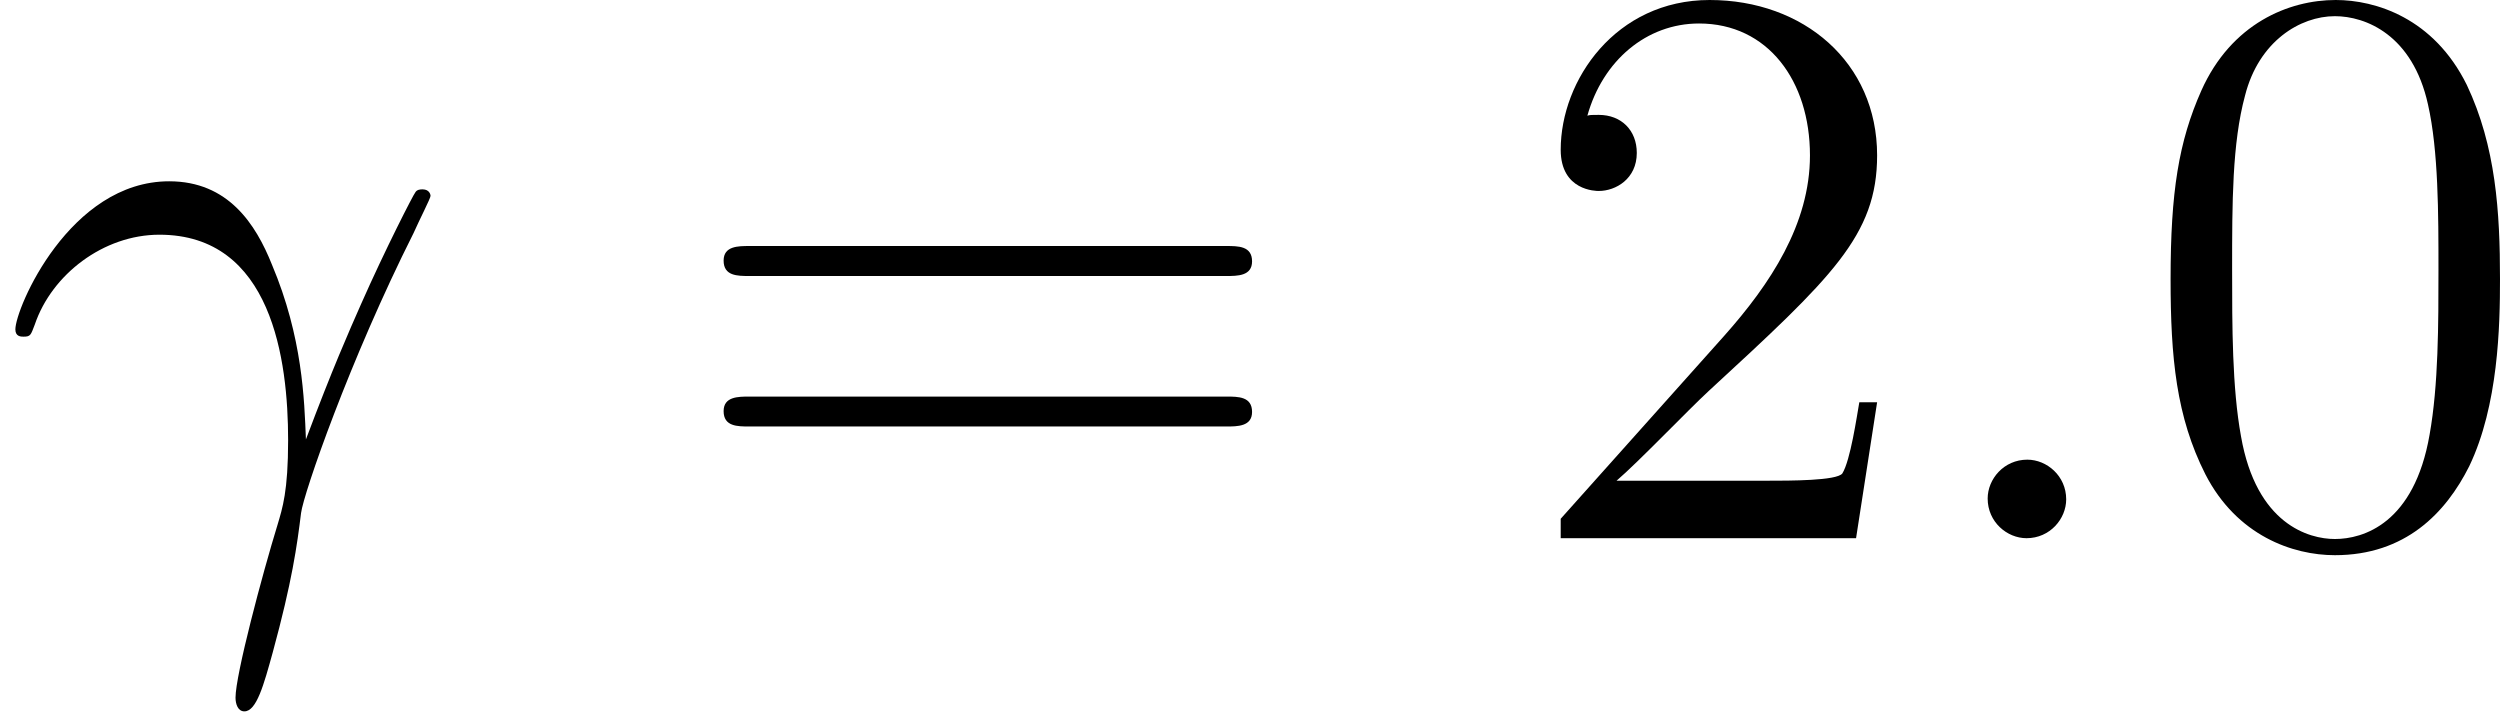
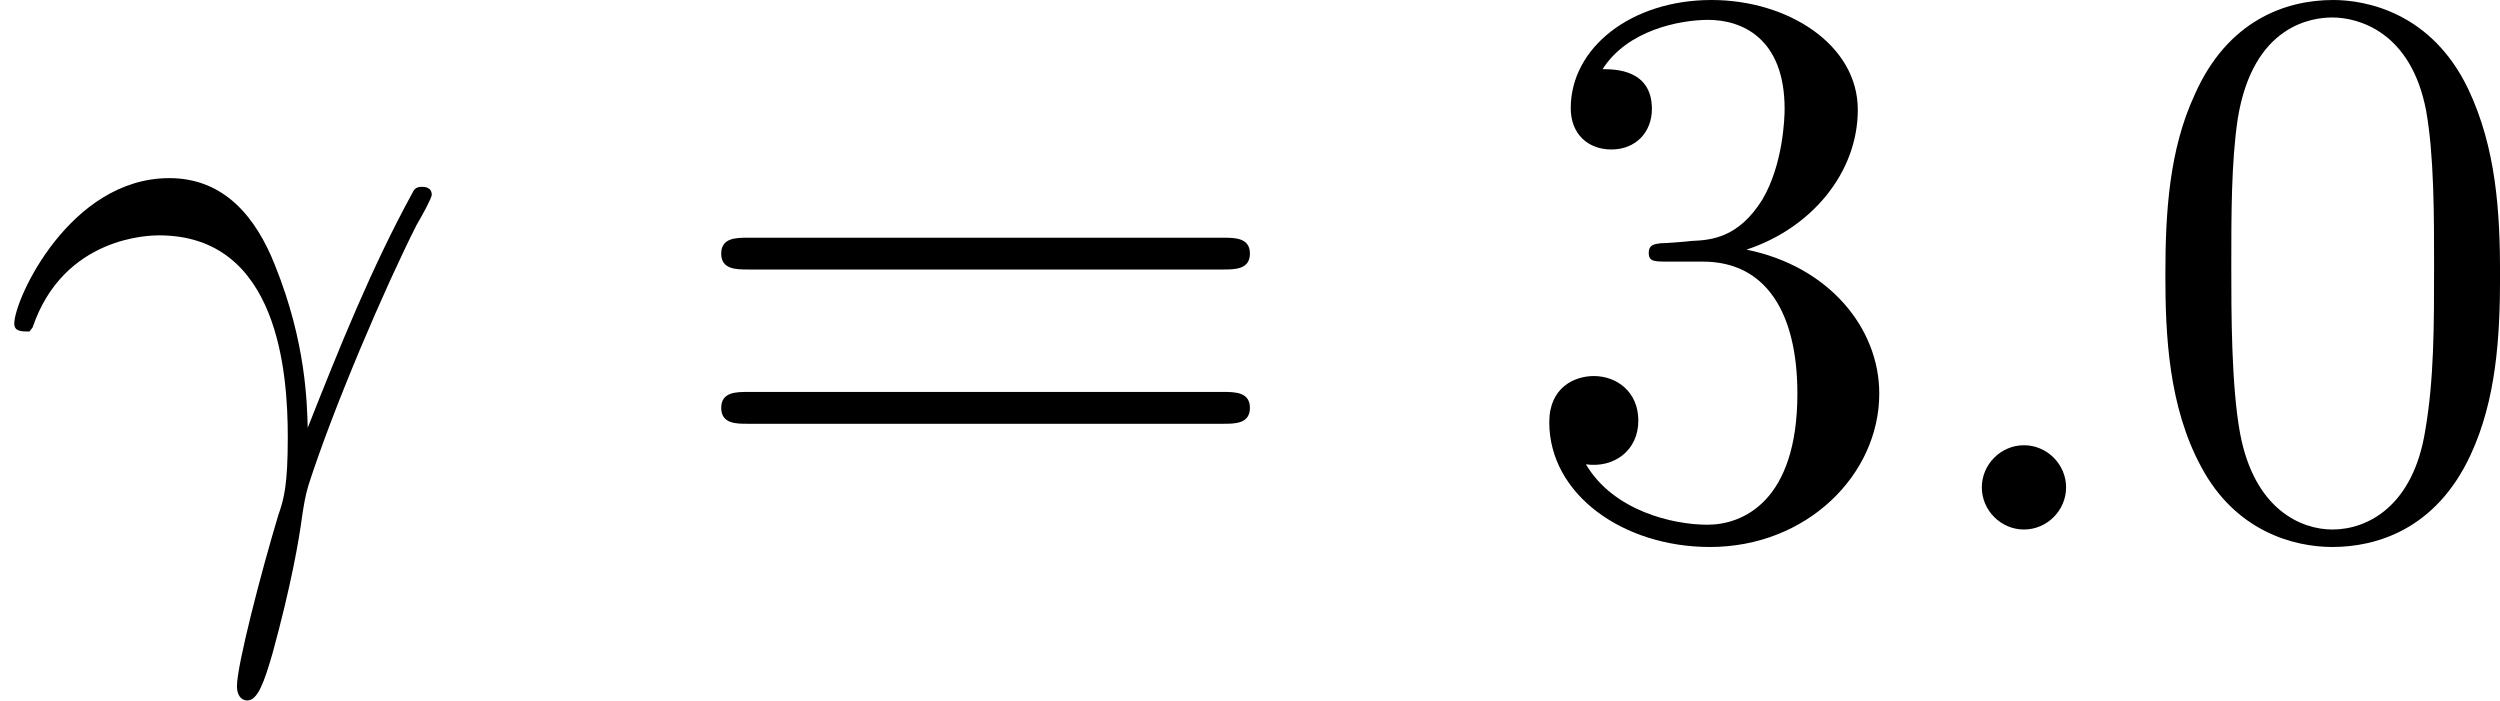
- <svg xmlns="http://www.w3.org/2000/svg" xmlns:xlink="http://www.w3.org/1999/xlink" version="1.1" width="36.929pt" height="10.509pt" viewBox="44.842 233.296 36.929 10.509">
+ <svg xmlns="http://www.w3.org/2000/svg" xmlns:xlink="http://www.w3.org/1999/xlink" version="1.1" width="31.326pt" height="8.777pt" viewBox="35.919 389.364 31.326 8.777">
  <defs>
-     <path id="g22-48" d="M5.356-3.826C5.356-4.818 5.296-5.786 4.866-6.695C4.376-7.687 3.515-7.95 2.929-7.95C2.236-7.95 1.387-7.603 .944-6.611C.61-5.858 .49-5.117 .49-3.826C.49-2.666 .574-1.793 1.004-.944C1.47-.036 2.295 .251 2.917 .251C3.957 .251 4.555-.371 4.902-1.064C5.332-1.961 5.356-3.132 5.356-3.826ZM2.917 .012C2.534 .012 1.757-.203 1.53-1.506C1.399-2.224 1.399-3.132 1.399-3.969C1.399-4.949 1.399-5.834 1.59-6.539C1.793-7.34 2.403-7.711 2.917-7.711C3.371-7.711 4.065-7.436 4.292-6.408C4.447-5.727 4.447-4.782 4.447-3.969C4.447-3.168 4.447-2.26 4.316-1.53C4.089-.215 3.335 .012 2.917 .012Z" />
-     <path id="g22-50" d="M5.26-2.008H4.997C4.961-1.805 4.866-1.148 4.746-.956C4.663-.849 3.981-.849 3.622-.849H1.411C1.733-1.124 2.463-1.889 2.774-2.176C4.591-3.85 5.26-4.471 5.26-5.655C5.26-7.03 4.172-7.95 2.786-7.95S.586-6.767 .586-5.738C.586-5.129 1.112-5.129 1.148-5.129C1.399-5.129 1.71-5.308 1.71-5.691C1.71-6.025 1.482-6.253 1.148-6.253C1.04-6.253 1.016-6.253 .98-6.241C1.207-7.054 1.853-7.603 2.63-7.603C3.646-7.603 4.268-6.755 4.268-5.655C4.268-4.639 3.682-3.754 3.001-2.989L.586-.287V0H4.949L5.26-2.008Z" />
-     <path id="g22-61" d="M8.07-3.873C8.237-3.873 8.452-3.873 8.452-4.089C8.452-4.316 8.249-4.316 8.07-4.316H1.028C.861-4.316 .646-4.316 .646-4.101C.646-3.873 .849-3.873 1.028-3.873H8.07ZM8.07-1.65C8.237-1.65 8.452-1.65 8.452-1.865C8.452-2.092 8.249-2.092 8.07-2.092H1.028C.861-2.092 .646-2.092 .646-1.877C.646-1.65 .849-1.65 1.028-1.65H8.07Z" />
-     <path id="g11-13" d="M4.519-1.459C4.495-2.044 4.471-2.965 4.017-4.041C3.778-4.639 3.371-5.272 2.499-5.272C1.028-5.272 .227-3.395 .227-3.084C.227-2.977 .311-2.977 .347-2.977C.454-2.977 .454-3.001 .514-3.156C.765-3.897 1.53-4.483 2.355-4.483C4.017-4.483 4.256-2.63 4.256-1.447C4.256-.693 4.172-.442 4.101-.203C3.873 .538 3.479 2.02 3.479 2.355C3.479 2.451 3.515 2.558 3.61 2.558C3.79 2.558 3.897 2.164 4.029 1.686C4.316 .634 4.388 .108 4.447-.371C4.483-.658 5.165-2.63 6.109-4.507C6.193-4.698 6.36-5.021 6.36-5.057C6.36-5.069 6.348-5.153 6.241-5.153C6.217-5.153 6.157-5.153 6.133-5.105C6.109-5.081 5.691-4.268 5.332-3.455C5.153-3.049 4.914-2.511 4.519-1.459Z" />
-     <path id="g11-58" d="M2.2-.574C2.2-.921 1.913-1.16 1.626-1.16C1.279-1.16 1.04-.873 1.04-.586C1.04-.239 1.327 0 1.614 0C1.961 0 2.2-.287 2.2-.574Z" />
+     <path id="g28-48" d="M4.583-3.188C4.583-3.985 4.533-4.782 4.184-5.519C3.726-6.476 2.909-6.635 2.491-6.635C1.893-6.635 1.166-6.376 .757-5.45C.438-4.762 .389-3.985 .389-3.188C.389-2.441 .428-1.544 .837-.787C1.265 .02 1.993 .219 2.481 .219C3.019 .219 3.776 .01 4.214-.936C4.533-1.624 4.583-2.401 4.583-3.188ZM2.481 0C2.092 0 1.504-.249 1.325-1.205C1.215-1.803 1.215-2.72 1.215-3.308C1.215-3.945 1.215-4.603 1.295-5.141C1.484-6.326 2.232-6.416 2.481-6.416C2.809-6.416 3.467-6.237 3.656-5.25C3.756-4.692 3.756-3.935 3.756-3.308C3.756-2.56 3.756-1.883 3.646-1.245C3.497-.299 2.929 0 2.481 0Z" />
+     <path id="g28-51" d="M2.889-3.507C3.706-3.776 4.284-4.473 4.284-5.26C4.284-6.077 3.407-6.635 2.451-6.635C1.445-6.635 .687-6.037 .687-5.28C.687-4.951 .907-4.762 1.196-4.762C1.504-4.762 1.704-4.981 1.704-5.27C1.704-5.768 1.235-5.768 1.086-5.768C1.395-6.257 2.052-6.386 2.411-6.386C2.819-6.386 3.367-6.167 3.367-5.27C3.367-5.151 3.347-4.573 3.088-4.134C2.79-3.656 2.451-3.626 2.202-3.616C2.122-3.606 1.883-3.587 1.813-3.587C1.733-3.577 1.664-3.567 1.664-3.467C1.664-3.357 1.733-3.357 1.903-3.357H2.341C3.158-3.357 3.527-2.68 3.527-1.704C3.527-.349 2.839-.06 2.401-.06C1.973-.06 1.225-.229 .877-.817C1.225-.767 1.534-.986 1.534-1.365C1.534-1.724 1.265-1.923 .976-1.923C.737-1.923 .418-1.783 .418-1.345C.418-.438 1.345 .219 2.431 .219C3.646 .219 4.553-.687 4.553-1.704C4.553-2.521 3.925-3.298 2.889-3.507Z" />
+     <path id="g28-61" d="M6.844-3.258C6.994-3.258 7.183-3.258 7.183-3.457S6.994-3.656 6.854-3.656H.887C.747-3.656 .558-3.656 .558-3.457S.747-3.258 .897-3.258H6.844ZM6.854-1.325C6.994-1.325 7.183-1.325 7.183-1.524S6.994-1.724 6.844-1.724H.897C.747-1.724 .558-1.724 .558-1.524S.747-1.325 .887-1.325H6.854Z" />
+     <path id="g25-13" d="M.408-2.531C.797-3.676 1.883-3.686 1.993-3.686C3.497-3.686 3.606-1.943 3.606-1.156C3.606-.548 3.557-.379 3.487-.179C3.268 .548 2.969 1.704 2.969 1.963C2.969 2.072 3.019 2.142 3.098 2.142C3.228 2.142 3.308 1.923 3.417 1.544C3.646 .707 3.746 .139 3.786-.169C3.806-.299 3.826-.428 3.866-.558C4.184-1.544 4.822-3.029 5.22-3.816C5.29-3.935 5.41-4.154 5.41-4.194C5.41-4.294 5.31-4.294 5.29-4.294C5.26-4.294 5.2-4.294 5.171-4.224C4.653-3.278 4.254-2.281 3.856-1.275C3.846-1.584 3.836-2.341 3.447-3.308C3.208-3.915 2.809-4.403 2.122-4.403C.877-4.403 .179-2.889 .179-2.58C.179-2.481 .269-2.481 .369-2.481L.408-2.531Z" />
+     <path id="g25-58" d="M1.913-.528C1.913-.817 1.674-1.056 1.385-1.056S.857-.817 .857-.528S1.096 0 1.385 0S1.913-.239 1.913-.528Z" />
  </defs>
  <g id="page1">
-     <use x="44.842" y="241.246" xlink:href="#g11-13" />
-     <use x="54.885" y="241.246" xlink:href="#g22-61" />
-     <use x="67.31" y="241.246" xlink:href="#g22-50" />
-     <use x="73.163" y="241.246" xlink:href="#g11-58" />
-     <use x="76.415" y="241.246" xlink:href="#g22-48" />
+     <use x="35.919" y="395.999" xlink:href="#g25-13" />
+     <use x="44.398" y="395.999" xlink:href="#g28-61" />
+     <use x="54.914" y="395.999" xlink:href="#g28-51" />
+     <use x="59.895" y="395.999" xlink:href="#g25-58" />
+     <use x="62.663" y="395.999" xlink:href="#g28-48" />
  </g>
</svg>
